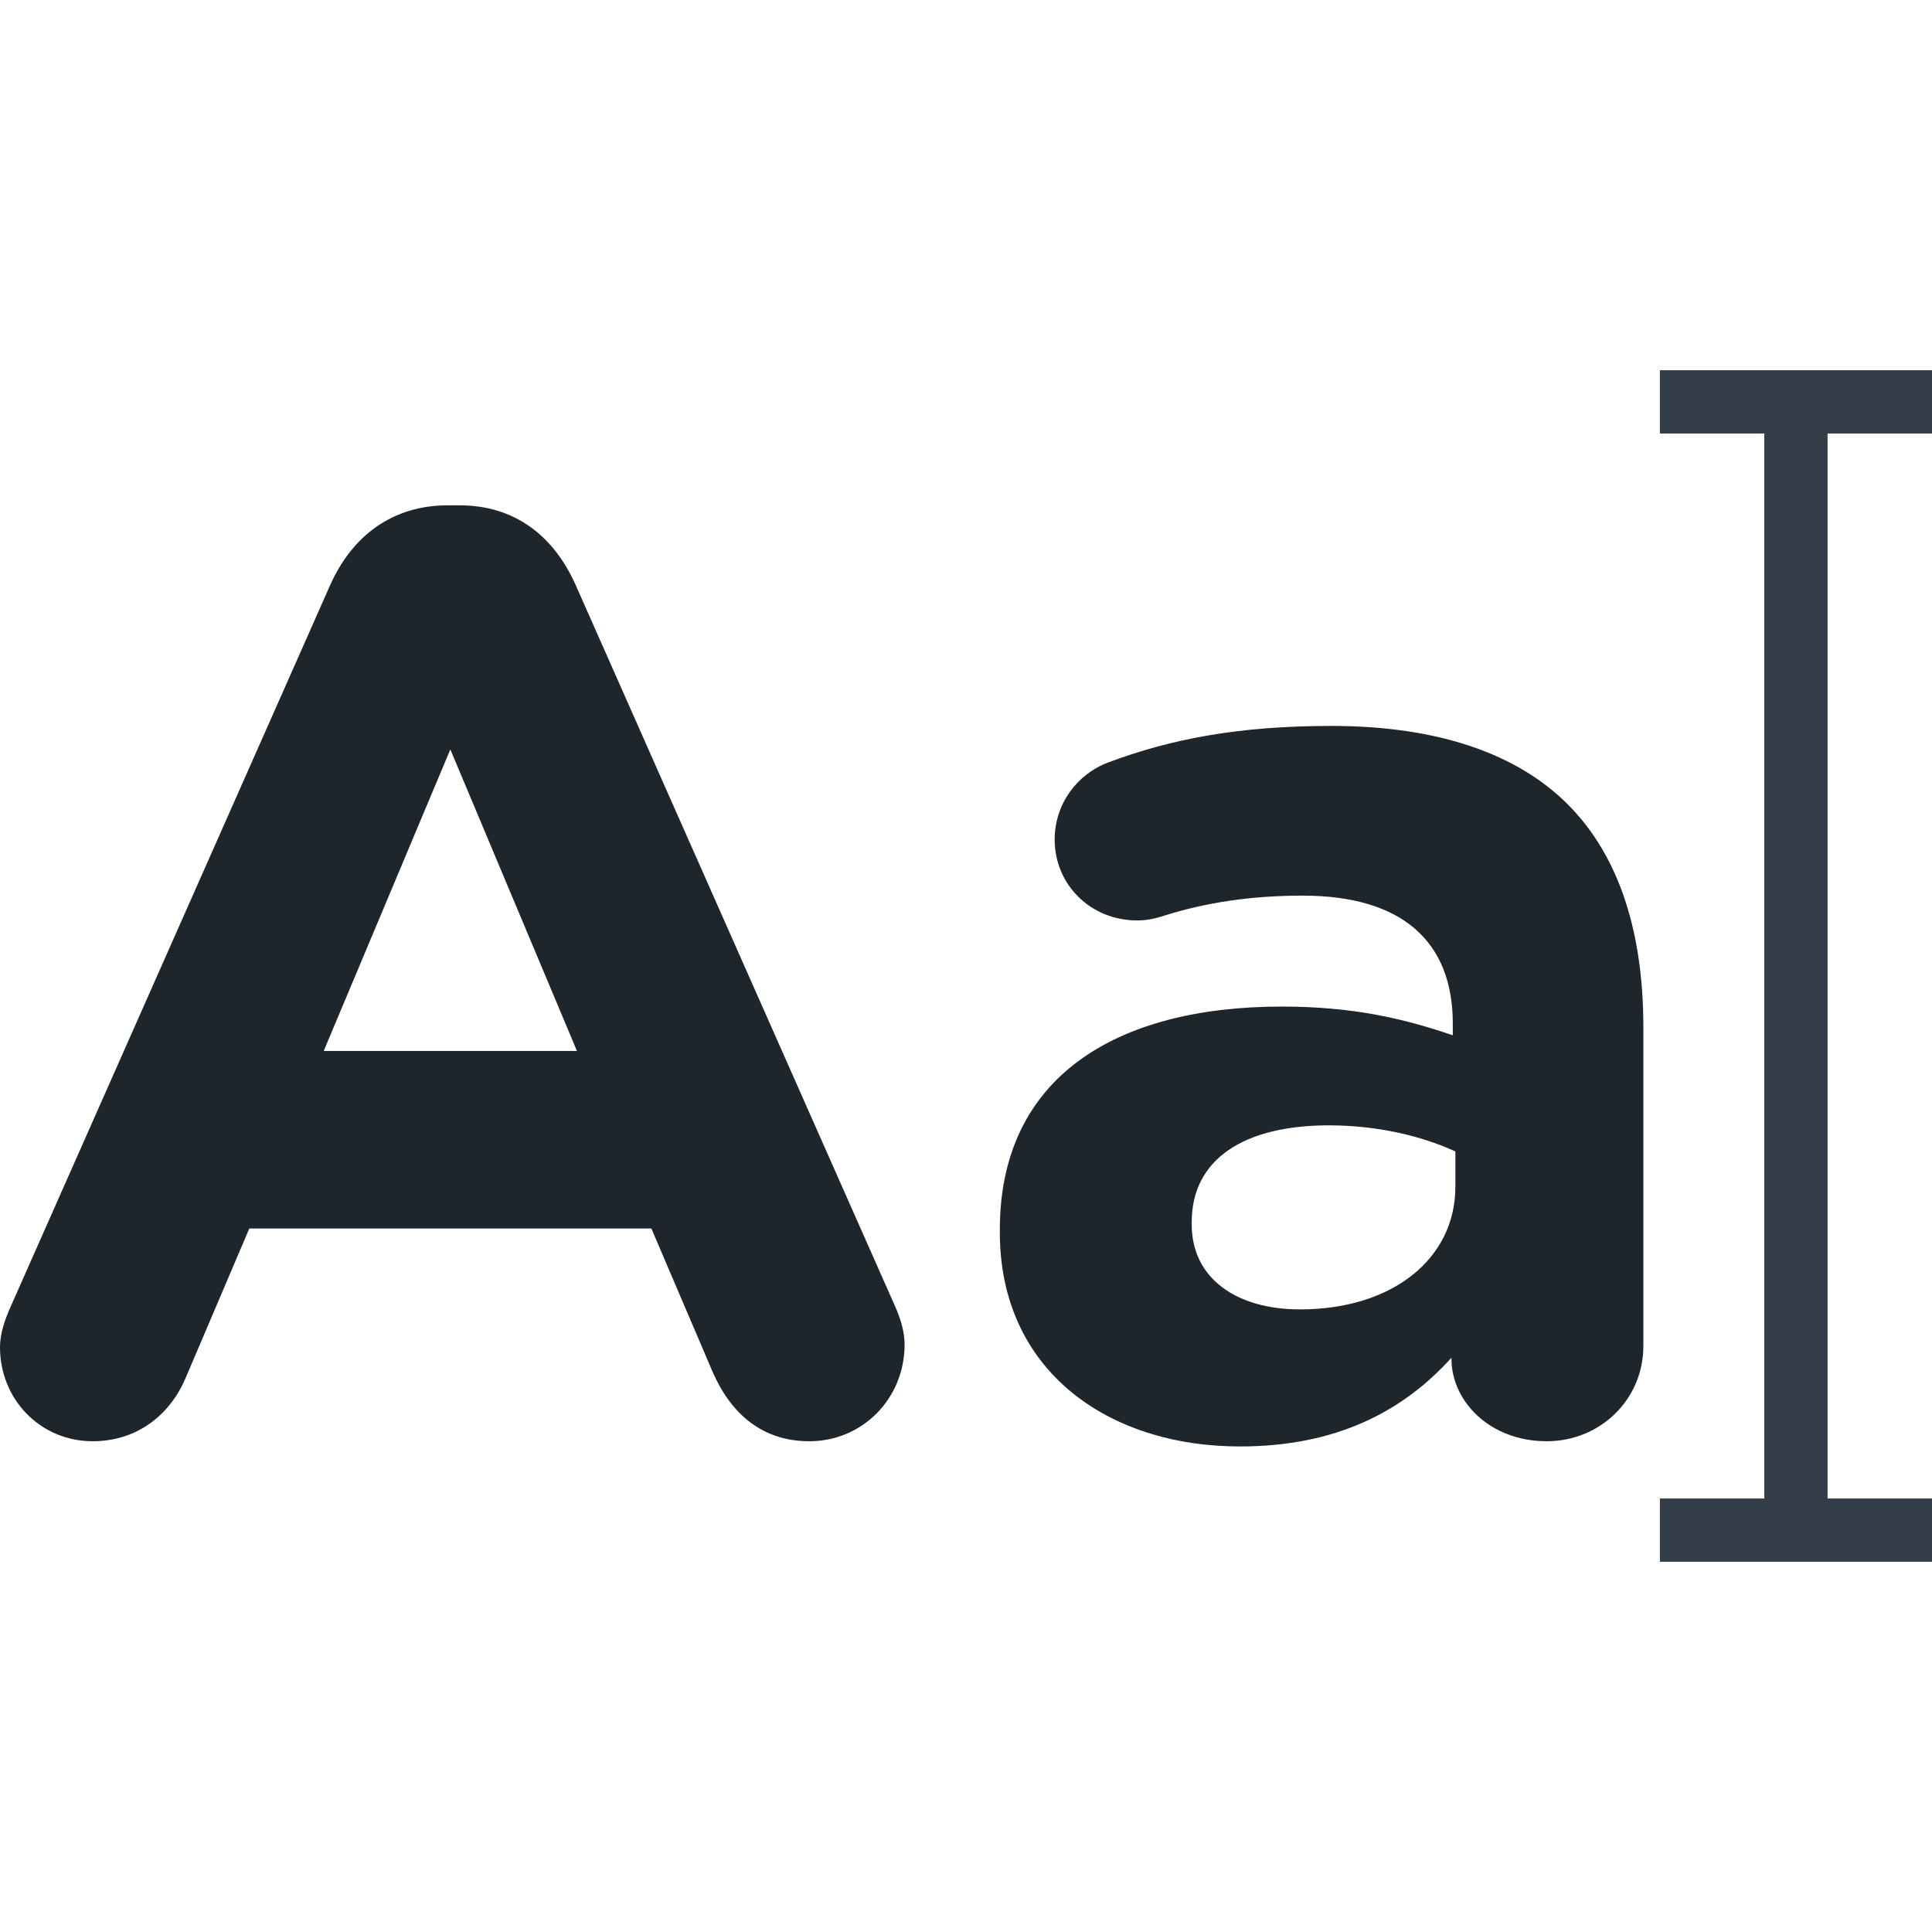
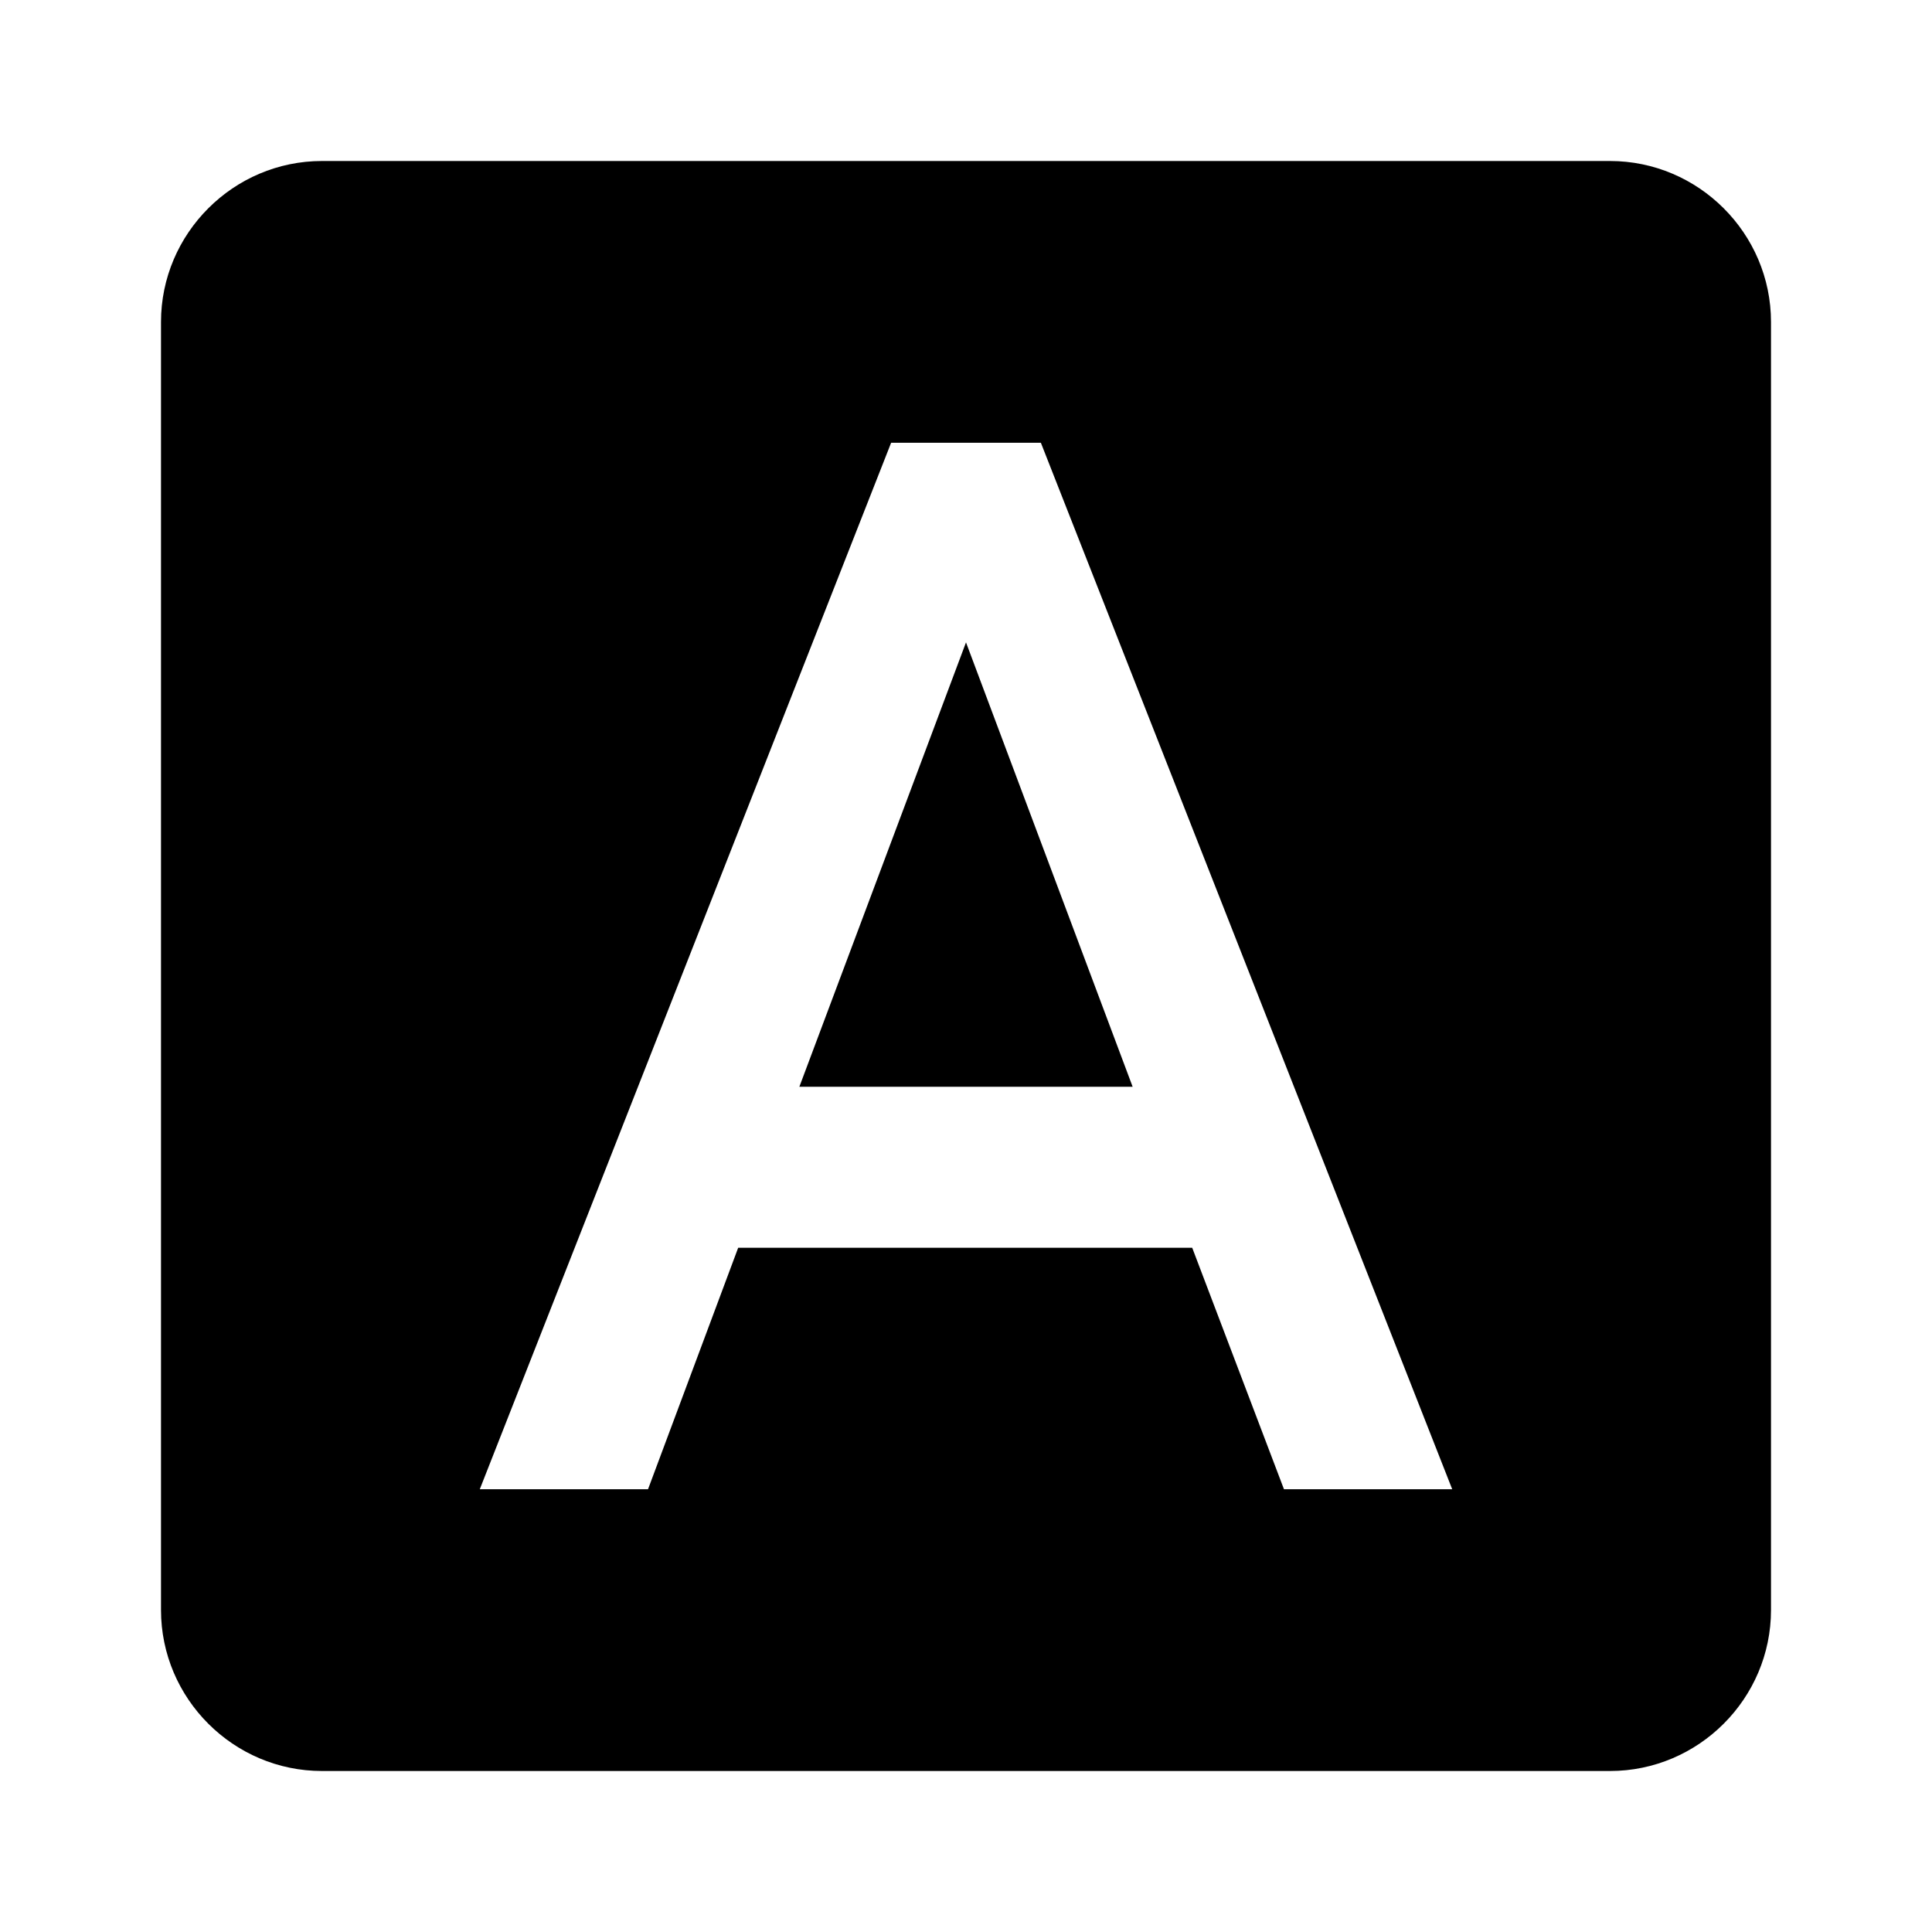
- <svg xmlns="http://www.w3.org/2000/svg" version="1.1" id="Layer_1" x="0px" y="0px" viewBox="0 0 340.111 340.111" style="enable-background:new 0 0 340.111 340.111;" xml:space="preserve">
-   <g>
-     <polygon style="fill:#333E48;" points="340.111,76.316 340.111,65.175 292.206,65.175 292.206,76.316 310.588,76.316    310.588,263.794 292.206,263.794 292.206,274.935 340.111,274.935 340.111,263.794 321.729,263.794 321.729,76.316  " />
-     <g>
-       <path style="fill:#1E252B;" d="M2.067,229.59l56.068-126.615c3.909-8.731,11.03-14.018,20.684-14.018h2.068    c9.648,0,16.544,5.286,20.449,14.018l56.07,126.615c1.149,2.528,1.84,4.825,1.84,7.124c0,9.421-7.354,17.004-16.776,17.004    c-8.272,0-13.788-4.825-17.004-12.18l-10.799-25.275H43.891l-11.26,26.426c-2.988,6.893-8.961,11.029-16.315,11.029    C7.121,253.718,0,246.365,0,237.173C0,234.645,0.918,232.118,2.067,229.59z M101.568,185.011l-22.291-53.082l-22.289,53.082    H101.568z" />
-       <path style="fill:#1E252B;" d="M176.011,216.951v-0.46c0-26.885,20.452-39.294,49.635-39.294c12.41,0,21.373,2.068,30.105,5.056    v-2.068c0-14.478-8.963-22.519-26.427-22.519c-9.651,0-17.464,1.378-24.128,3.447c-2.067,0.689-3.447,0.918-5.058,0.918    c-8.04,0-14.474-6.204-14.474-14.246c0-6.205,3.905-11.49,9.419-13.559c11.03-4.136,22.981-6.434,39.296-6.434    c19.071,0,32.86,5.055,41.593,13.787c9.191,9.191,13.327,22.75,13.327,39.295v56.068c0,9.423-7.583,16.775-17.005,16.775    c-10.111,0-16.774-7.123-16.774-14.477v-0.23c-8.502,9.421-20.224,15.625-37.226,15.625    C195.083,254.637,176.011,241.311,176.011,216.951z M256.208,208.908v-6.204c-5.974-2.757-13.787-4.596-22.289-4.596    c-14.938,0-24.128,5.975-24.128,17.004v0.46c0,9.422,7.813,14.936,19.072,14.936C245.178,230.509,256.208,221.548,256.208,208.908    z" />
-     </g>
-   </g>
-   <g>
- </g>
-   <g>
- </g>
-   <g>
- </g>
-   <g>
- </g>
-   <g>
- </g>
-   <g>
- </g>
-   <g>
- </g>
-   <g>
- </g>
-   <g>
- </g>
-   <g>
- </g>
-   <g>
- </g>
-   <g>
- </g>
-   <g>
- </g>
-   <g>
- </g>
-   <g>
- </g>
+ <svg xmlns="http://www.w3.org/2000/svg" baseProfile="tiny" width="24" height="24" viewBox="0 0 24 24">
+   <path fill="none" d="M0 0h24v24H0V0z" />
+   <path d="M9.93 13.5h4.14L12 7.98zM20 2H4c-1.1 0-2 .9-2 2v16c0 1.1.9 2 2 2h16c1.1 0 2-.9 2-2V4c0-1.1-.9-2-2-2zm-4.05 16.5l-1.14-3H9.17l-1.12 3H5.96l5.11-13h1.86l5.11 13h-2.09z" />
</svg>
